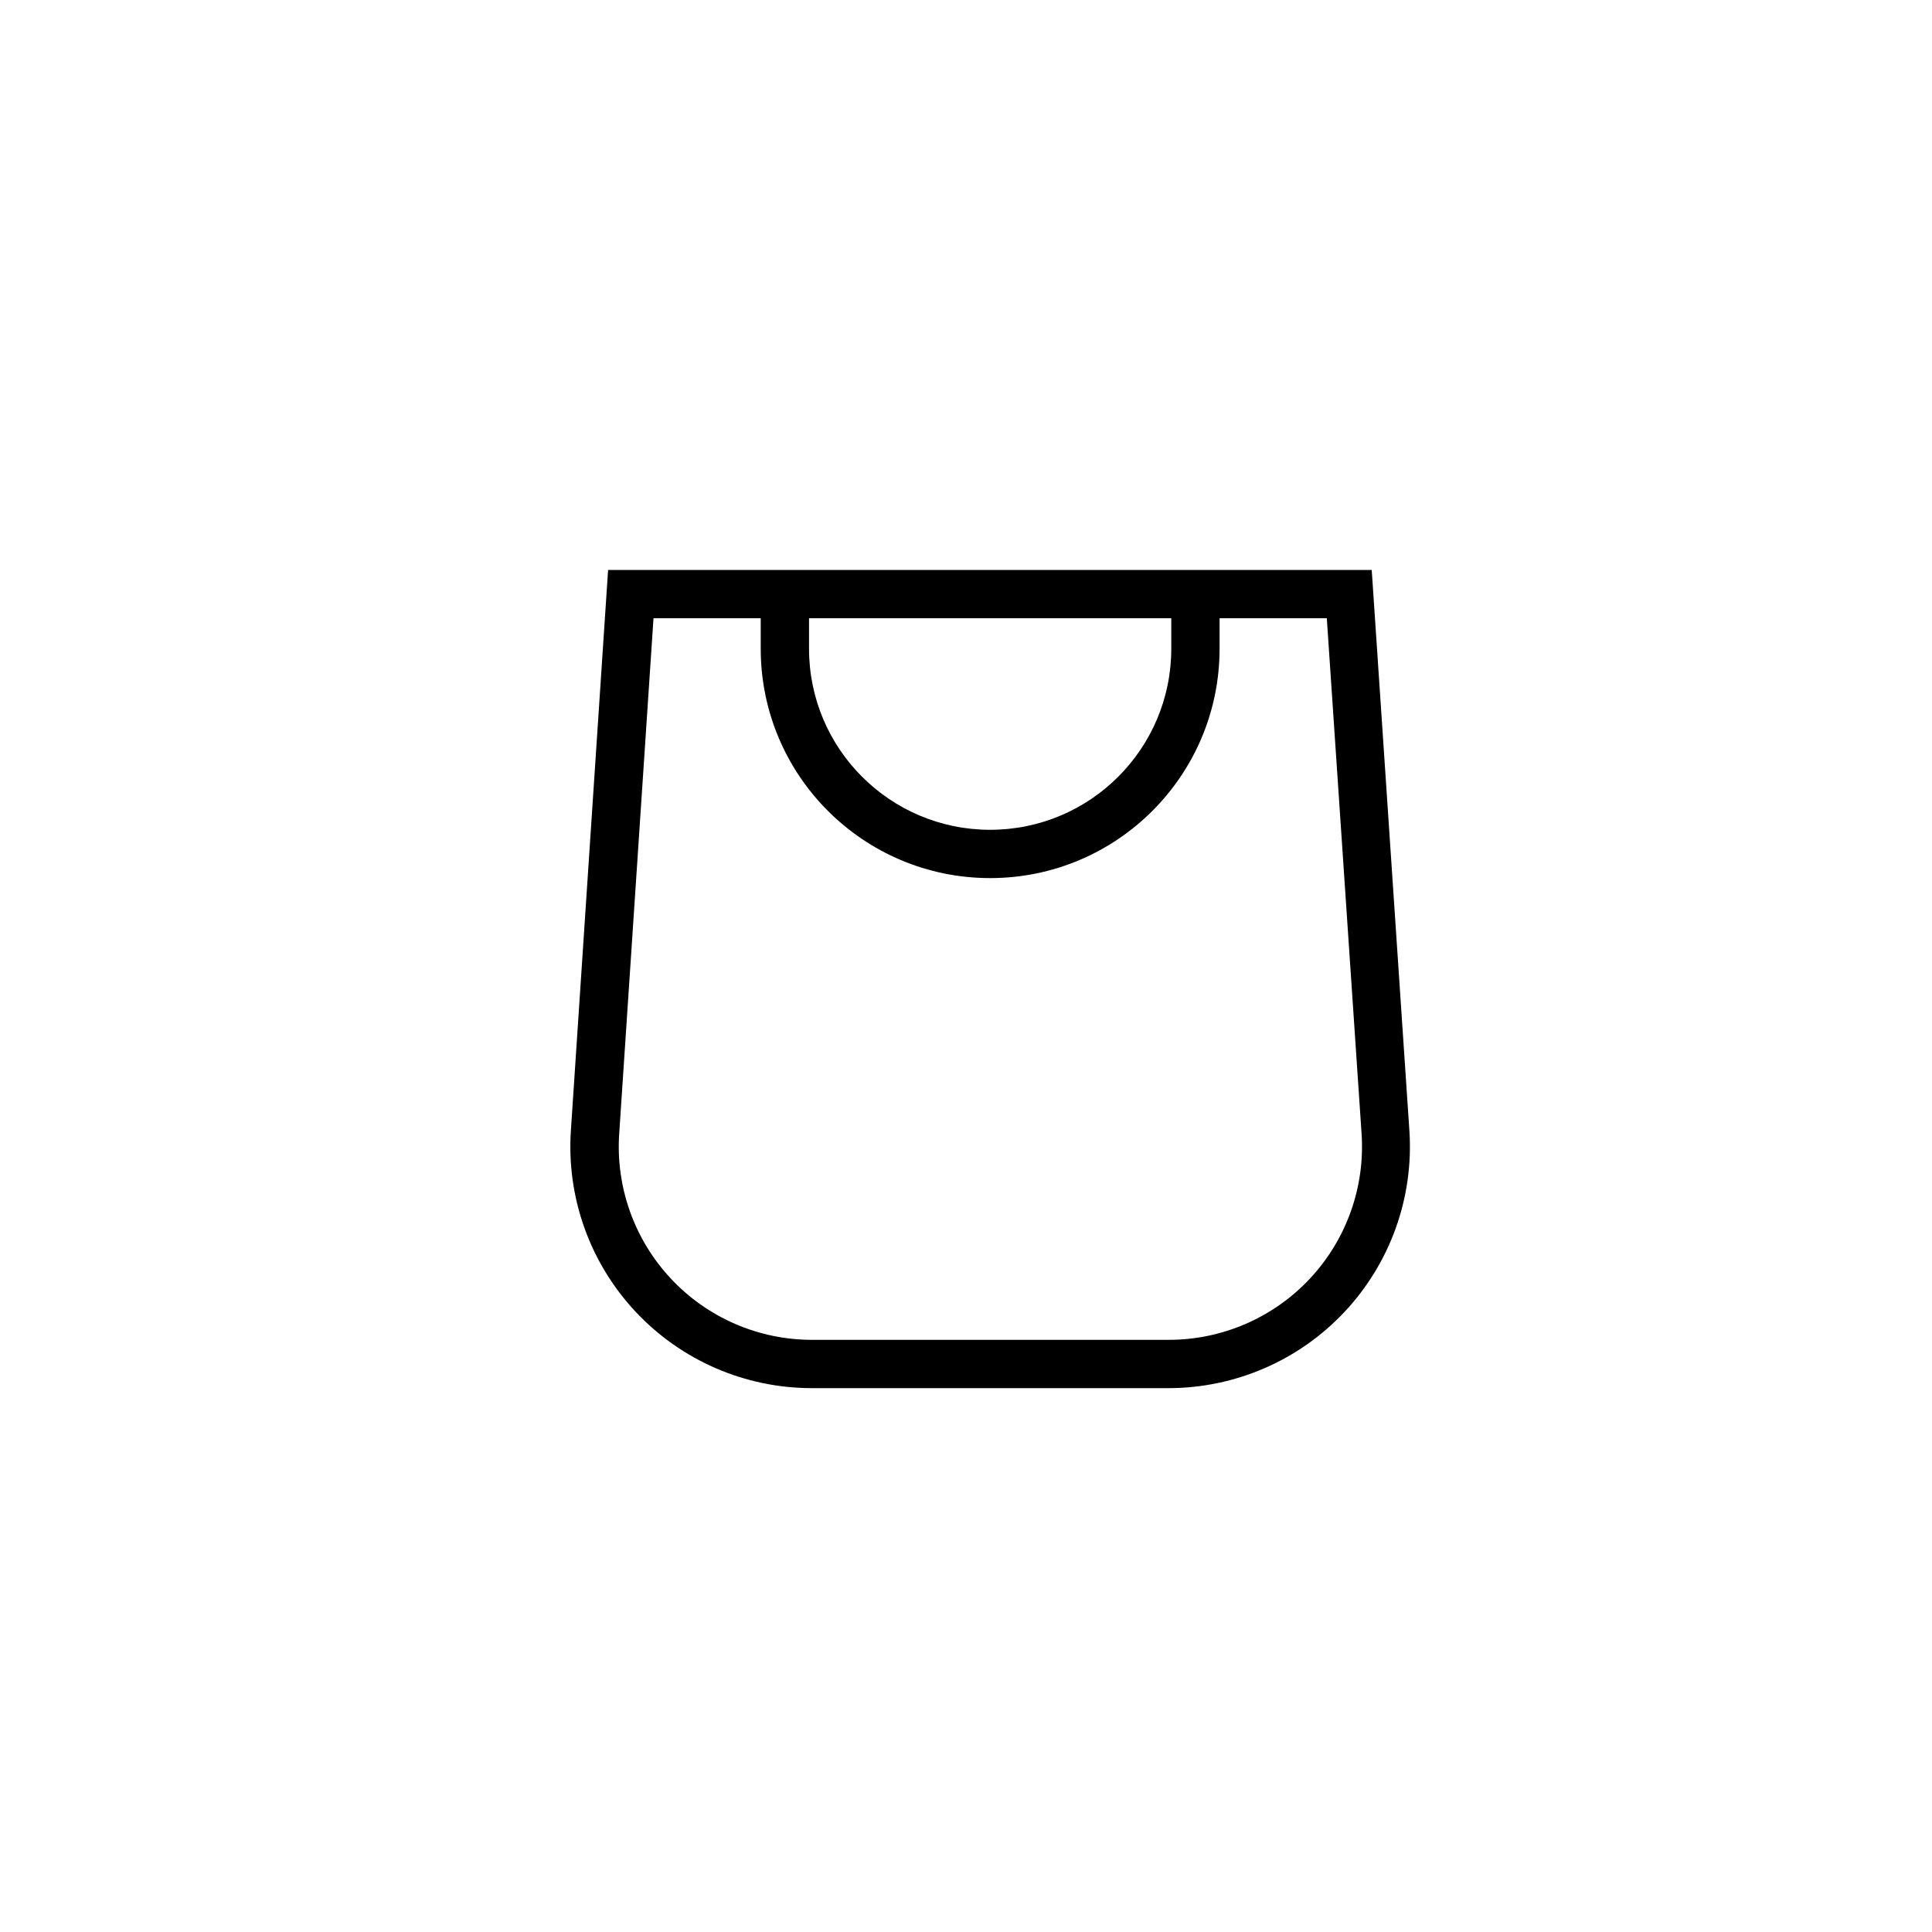
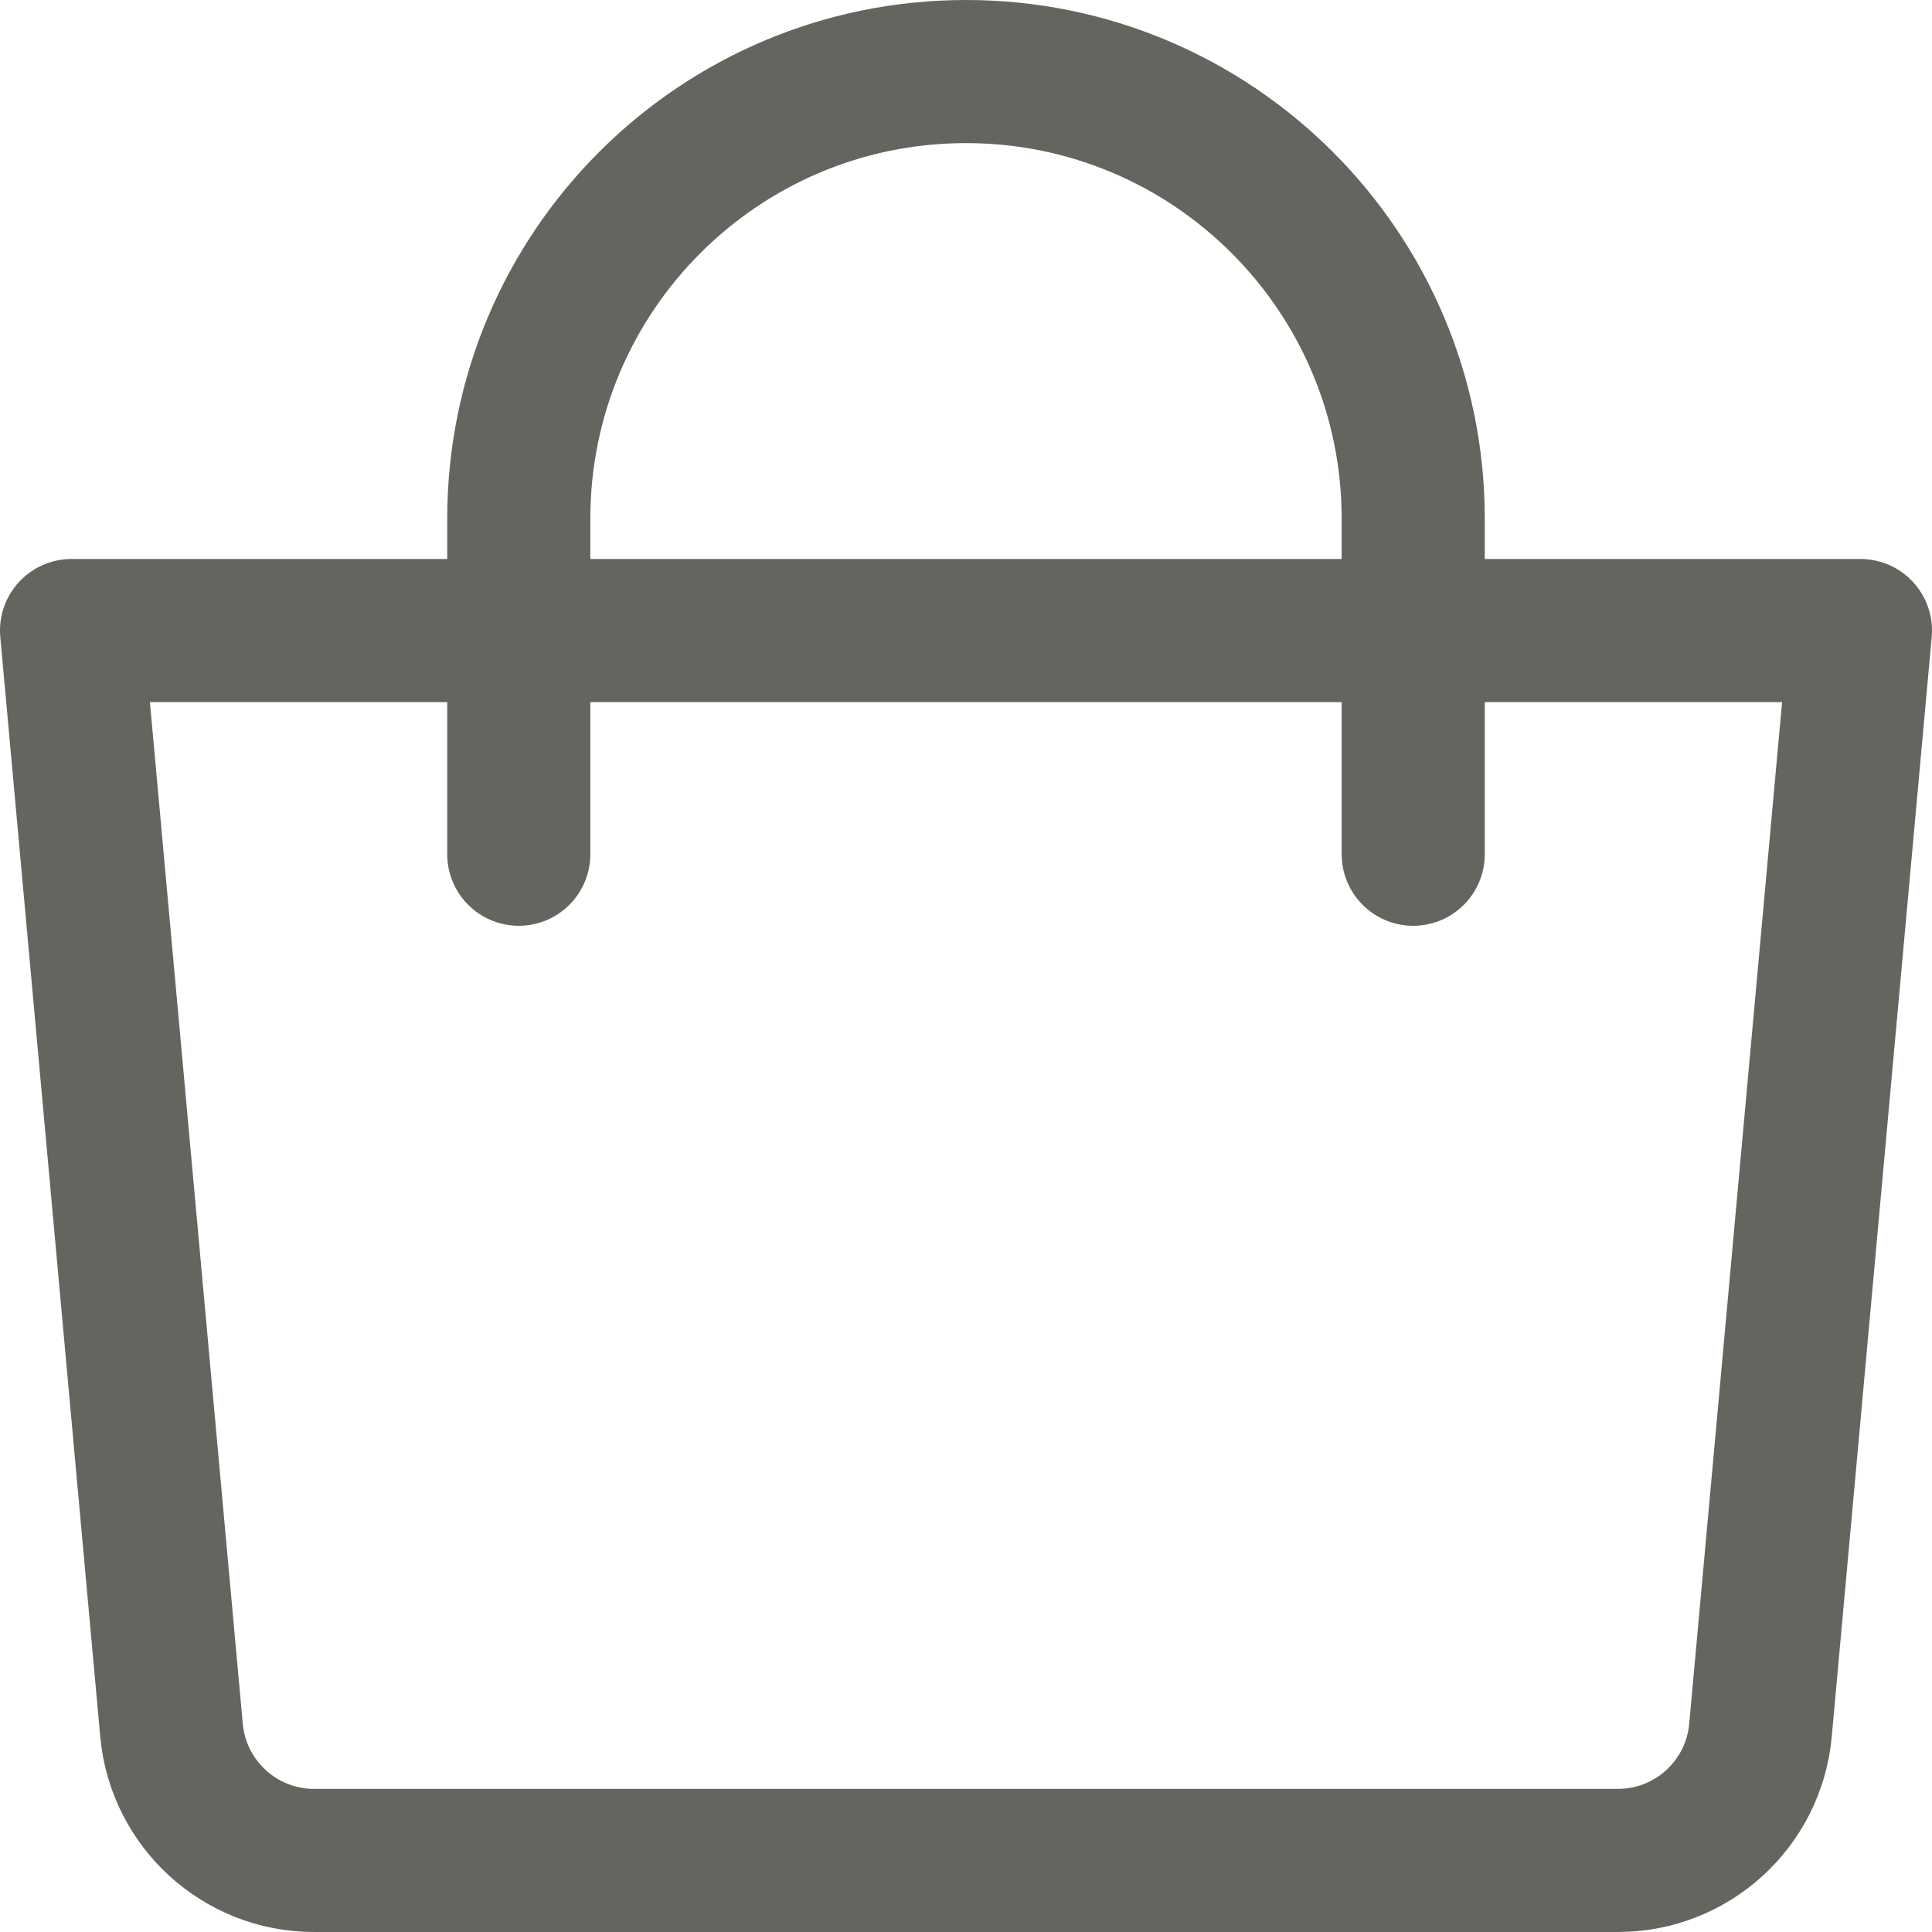
- <svg xmlns="http://www.w3.org/2000/svg" fill="none" class="icon icon-cart-empty" viewBox="0 0 40 40">
-   <path fill="currentColor" fill-rule="evenodd" d="M15.75 11.8h-3.16l-.77 11.6a5 5 0 0 0 4.99 5.34h7.38a5 5 0 0 0 4.99-5.33L28.4 11.8zm0 1h-2.22l-.71 10.67a4 4 0 0 0 3.99 4.27h7.38a4 4 0 0 0 4-4.27l-.72-10.67h-2.22v.63a4.75 4.75 0 1 1-9.5 0zm8.5 0h-7.5v.63a3.75 3.75 0 1 0 7.5 0z" />
+ <svg xmlns="http://www.w3.org/2000/svg" width="27" height="27" viewBox="0 0 27 27" fill="none">
+   <path d="M1 8.812H26L24.603 24.181C24.509 25.211 23.645 26 22.611 26H4.389C3.355 26 2.491 25.211 2.397 24.181L1 8.812Z" stroke="#66645E" stroke-width="2" stroke-linejoin="round" />
+   <path d="M7.25 11.938V7.25C7.25 3.798 10.048 1 13.5 1C16.952 1 19.75 3.798 19.75 7.25V11.938" stroke="#66645E" stroke-width="2" stroke-linecap="round" />
</svg>
